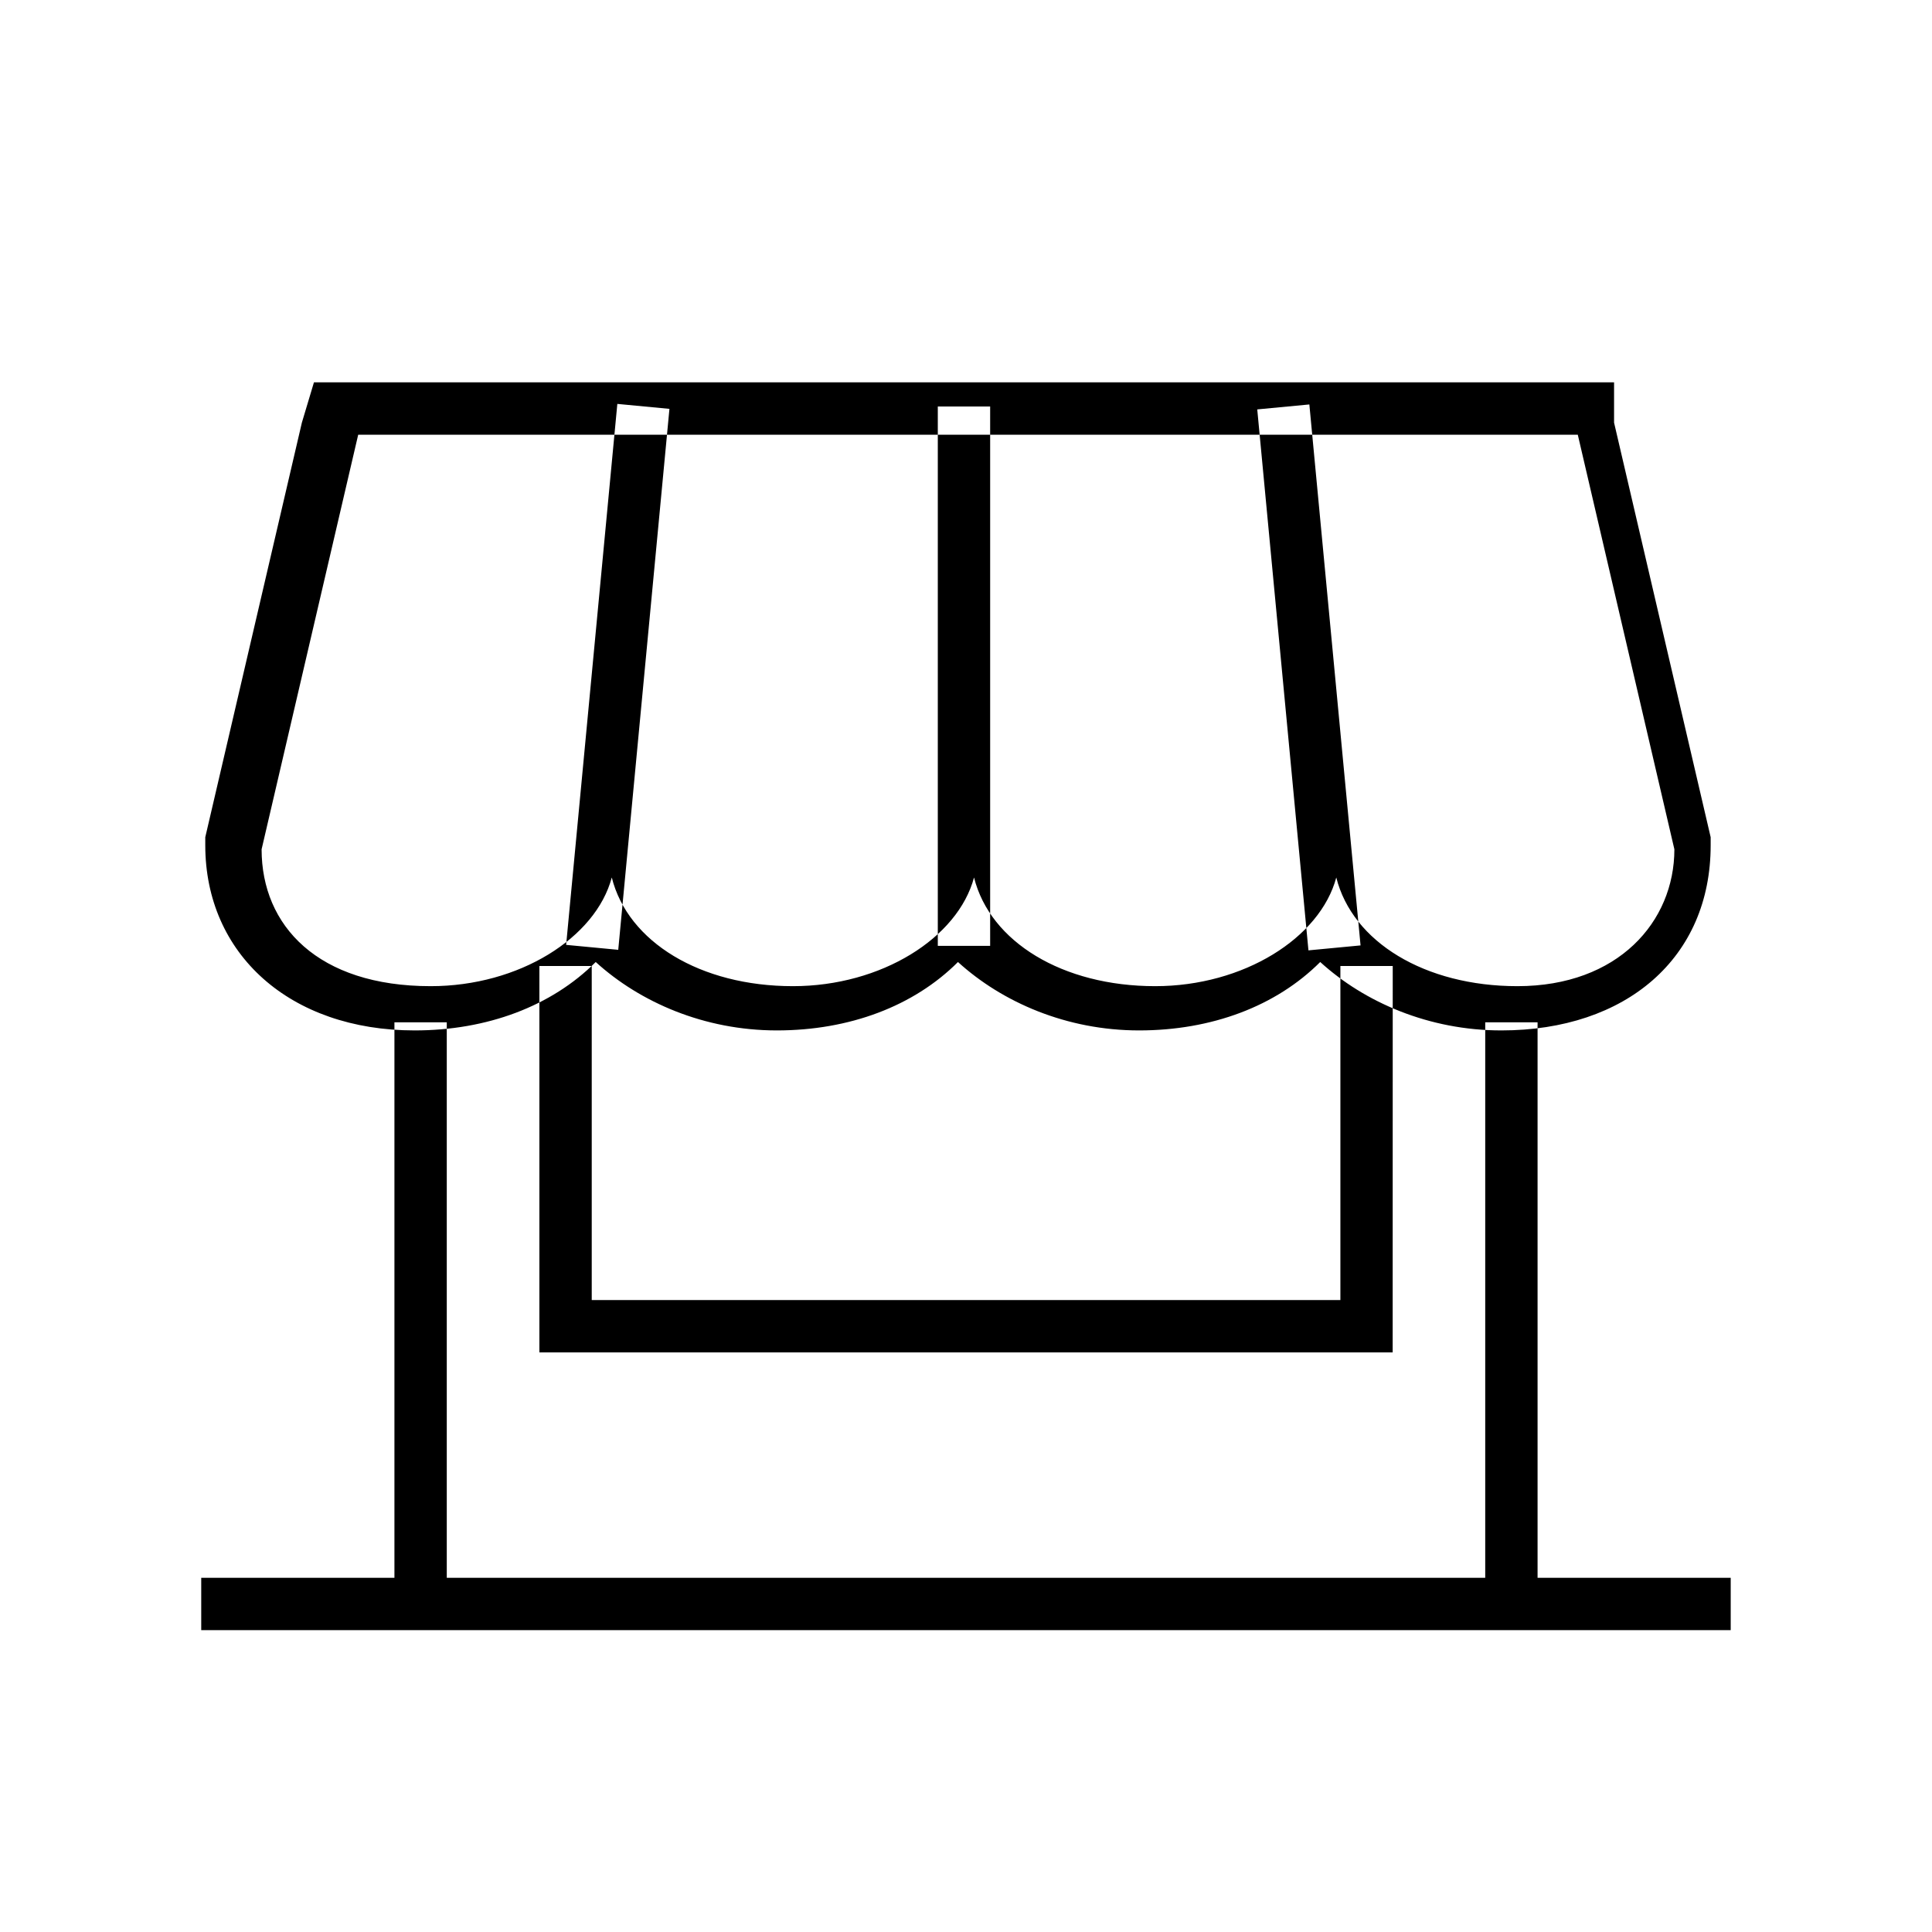
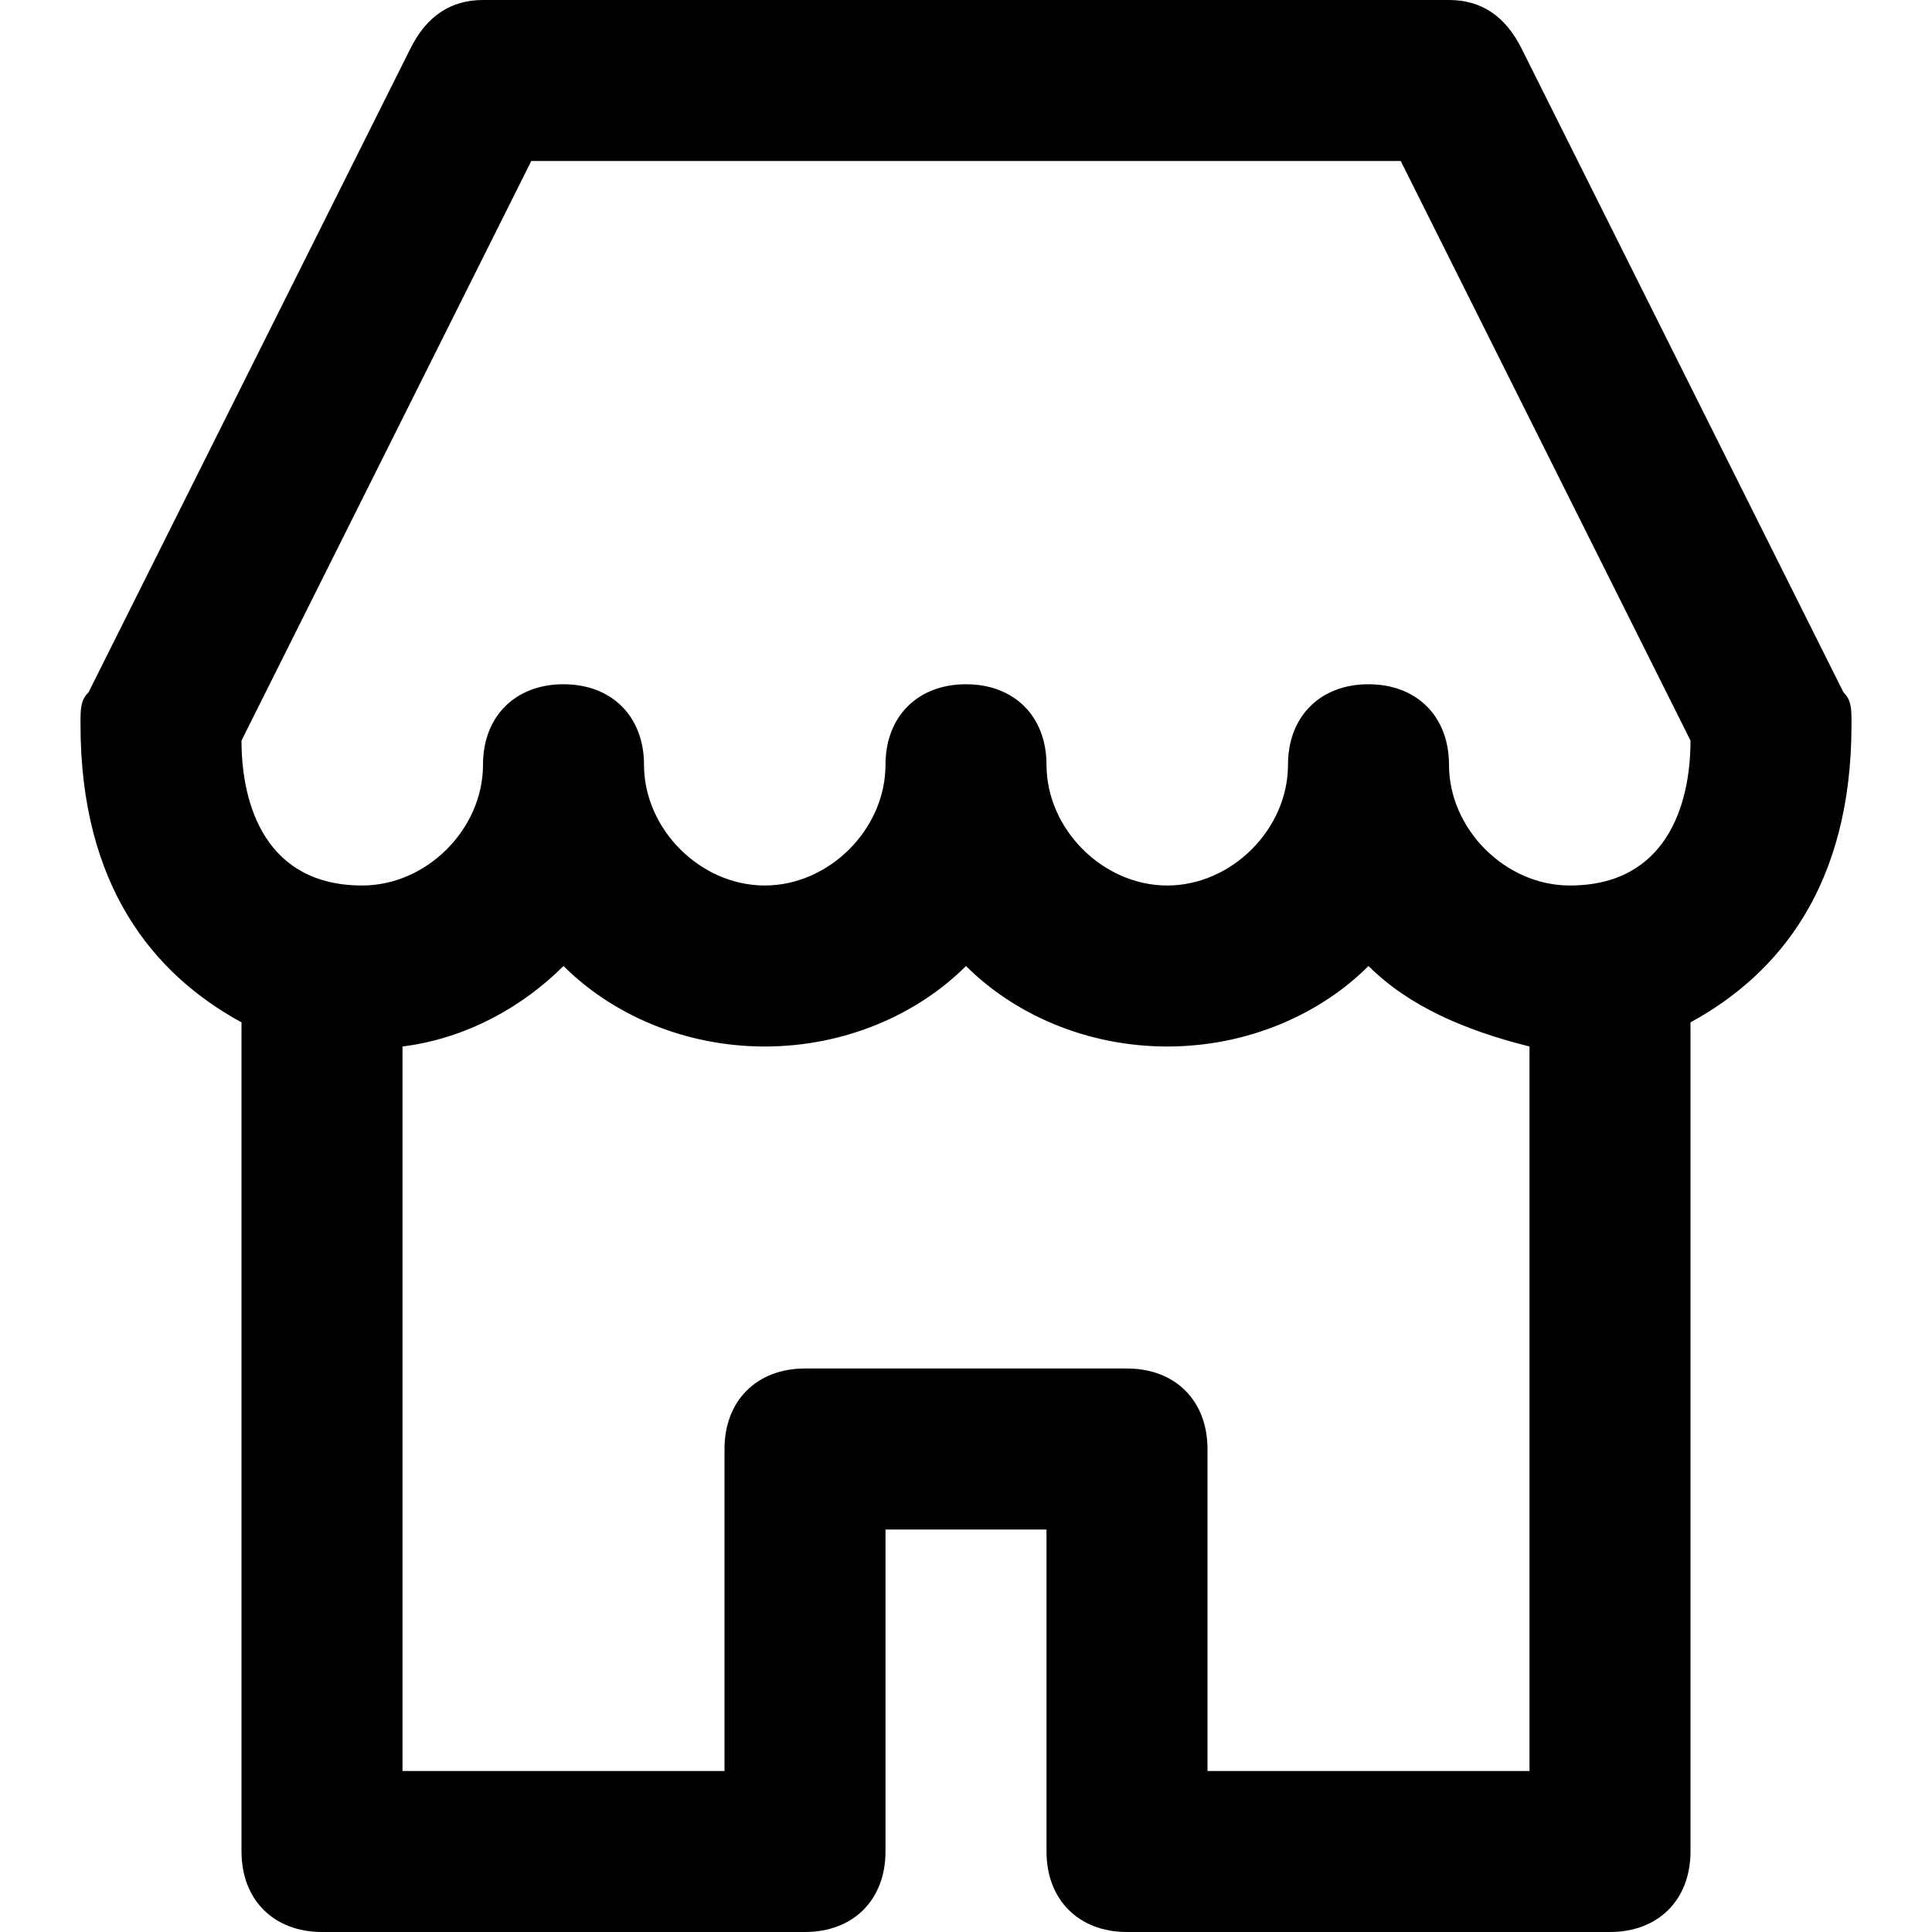
- <svg xmlns="http://www.w3.org/2000/svg" width="32" height="32" viewBox="0 0 32 32">
-   <path d="M26.133 7.2l1.6 6.867c0 1.2-.933 2.267-2.6 2.267-1.533 0-2.733-.733-3-1.8-.267 1-1.533 1.8-3 1.8-1.533 0-2.733-.733-3-1.8-.267 1-1.533 1.8-3 1.8-1.533 0-2.733-.733-3-1.8-.267 1-1.533 1.8-3 1.8-1.867 0-2.8-1-2.8-2.267l1.6-6.867h20.2zm.667-.867H5.2L5 7l-1.6 6.867V14c0 1.8 1.4 3.067 3.467 3.067 1.2 0 2.267-.4 3-1.133.733.667 1.8 1.133 3 1.133s2.267-.4 3-1.133c.733.667 1.8 1.133 3 1.133s2.267-.4 3-1.133c.733.667 1.8 1.133 3 1.133 2.067 0 3.467-1.2 3.467-3.067v-.133L26.734 7v-.667h.067zm-20.267 10.6H7.4v9.2h-.867v-9.2zm18.067 0h.867v9.2H24.6v-9.2zM23.067 22.4H8.934V16h.867v5.533h12.4V16h.867zM3.333 26.133h25.333V27H3.333v-.867zm6.907-10.401l-.863-.082.848-8.96.863.082-.848 8.96zm5.293-8.999h.867v8.933h-.867V6.733zm6.139 9.008l-.848-8.96.863-.082.848 8.96-.863.082z" />
+ <svg xmlns="http://www.w3.org/2000/svg" version="1.1" width="24" height="24" viewBox="0 0 24 24">
+   <path d="M23 9c0-0.2 0-0.3-0.1-0.4l-4-8c-0.2-0.4-0.5-0.6-0.9-0.6h-12c-0.4 0-0.7 0.2-0.9 0.6l-4 8c-0.1 0.1-0.1 0.2-0.1 0.4 0 2 0.9 3.1 2 3.7v10.3c0 0.6 0.4 1 1 1h6c0.6 0 1-0.4 1-1v-4h2v4c0 0.6 0.4 1 1 1h6c0.6 0 1-0.4 1-1v-10.3c1.1-0.6 2-1.7 2-3.7zM15 22v-4c0-0.6-0.4-1-1-1h-4c-0.6 0-1 0.4-1 1v4h-4v-9c0.8-0.1 1.5-0.5 2-1 0.6 0.6 1.5 1 2.5 1s1.9-0.4 2.5-1c0.6 0.6 1.5 1 2.5 1s1.9-0.4 2.5-1c0.5 0.5 1.2 0.8 2 1v9h-4zM19.5 11c-0.8 0-1.5-0.7-1.5-1.5 0-0.6-0.4-1-1-1s-1 0.4-1 1c0 0.8-0.7 1.5-1.5 1.5s-1.5-0.7-1.5-1.5c0-0.6-0.4-1-1-1s-1 0.4-1 1c0 0.8-0.7 1.5-1.5 1.5s-1.5-0.7-1.5-1.5c0-0.6-0.4-1-1-1s-1 0.4-1 1c0 0.8-0.7 1.5-1.5 1.5-1.2 0-1.5-1-1.5-1.8l3.6-7.2h10.8l3.6 7.2c0 0.8-0.3 1.8-1.5 1.8z" />
</svg>
